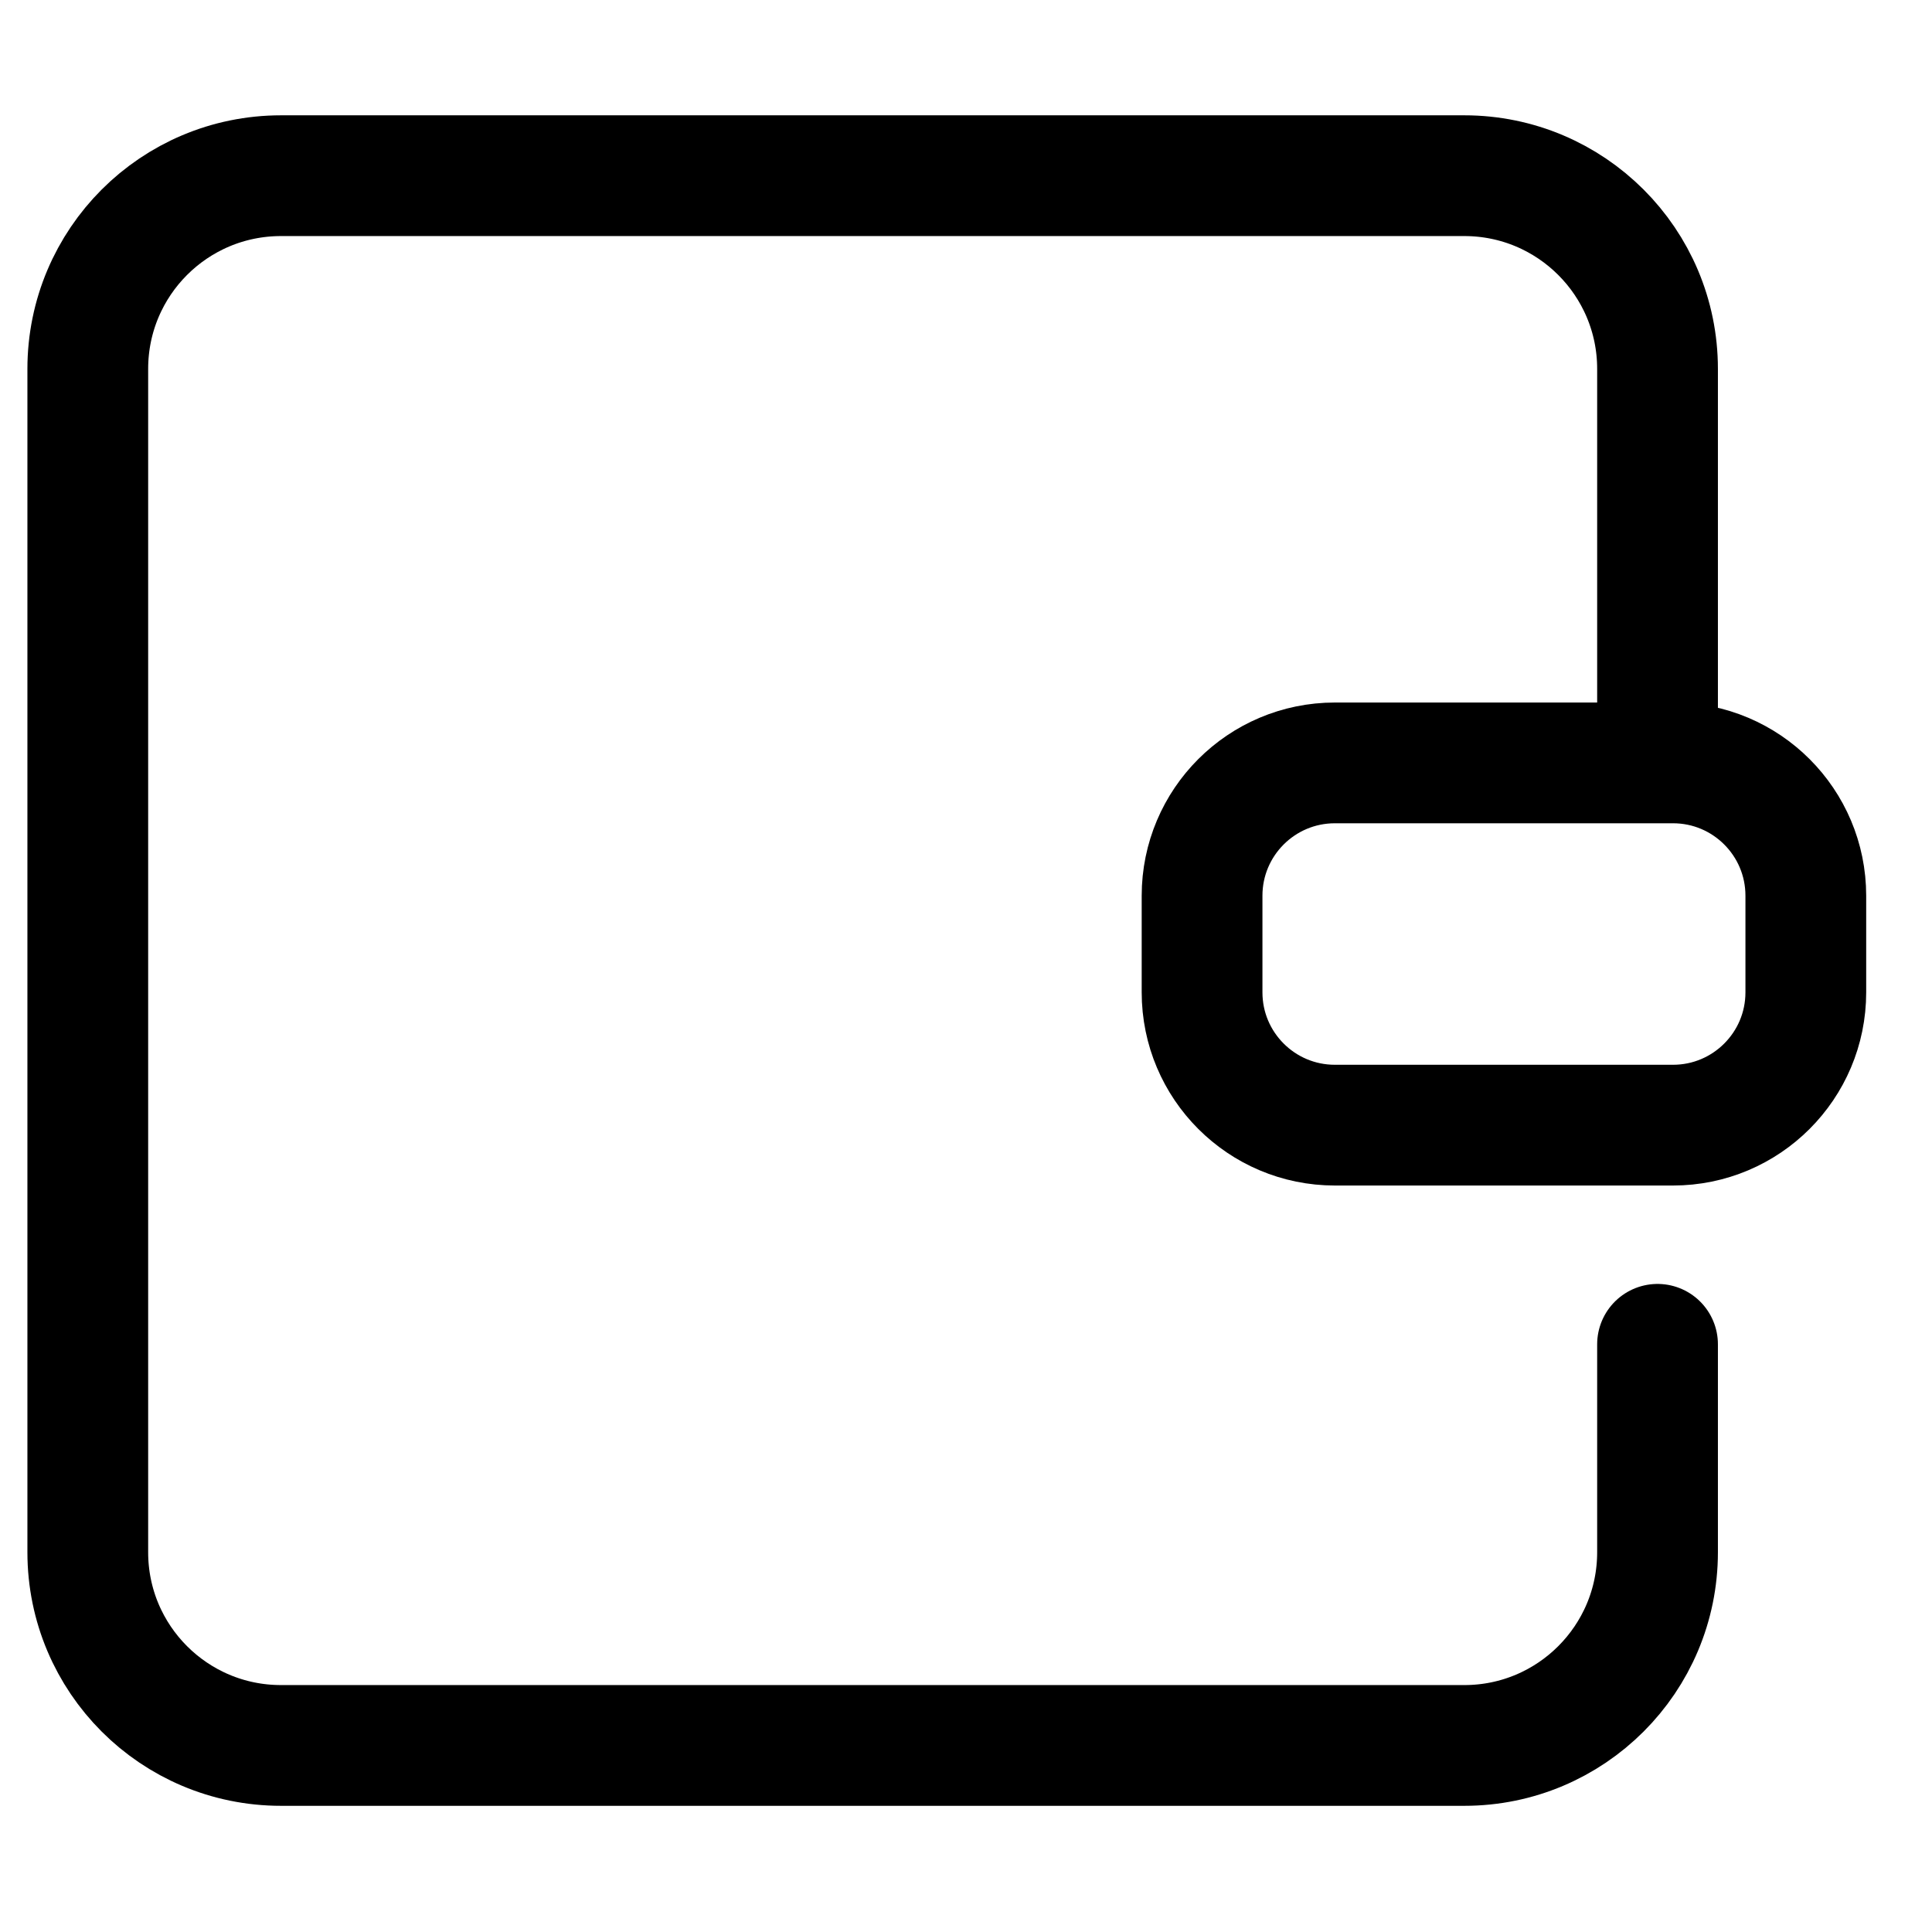
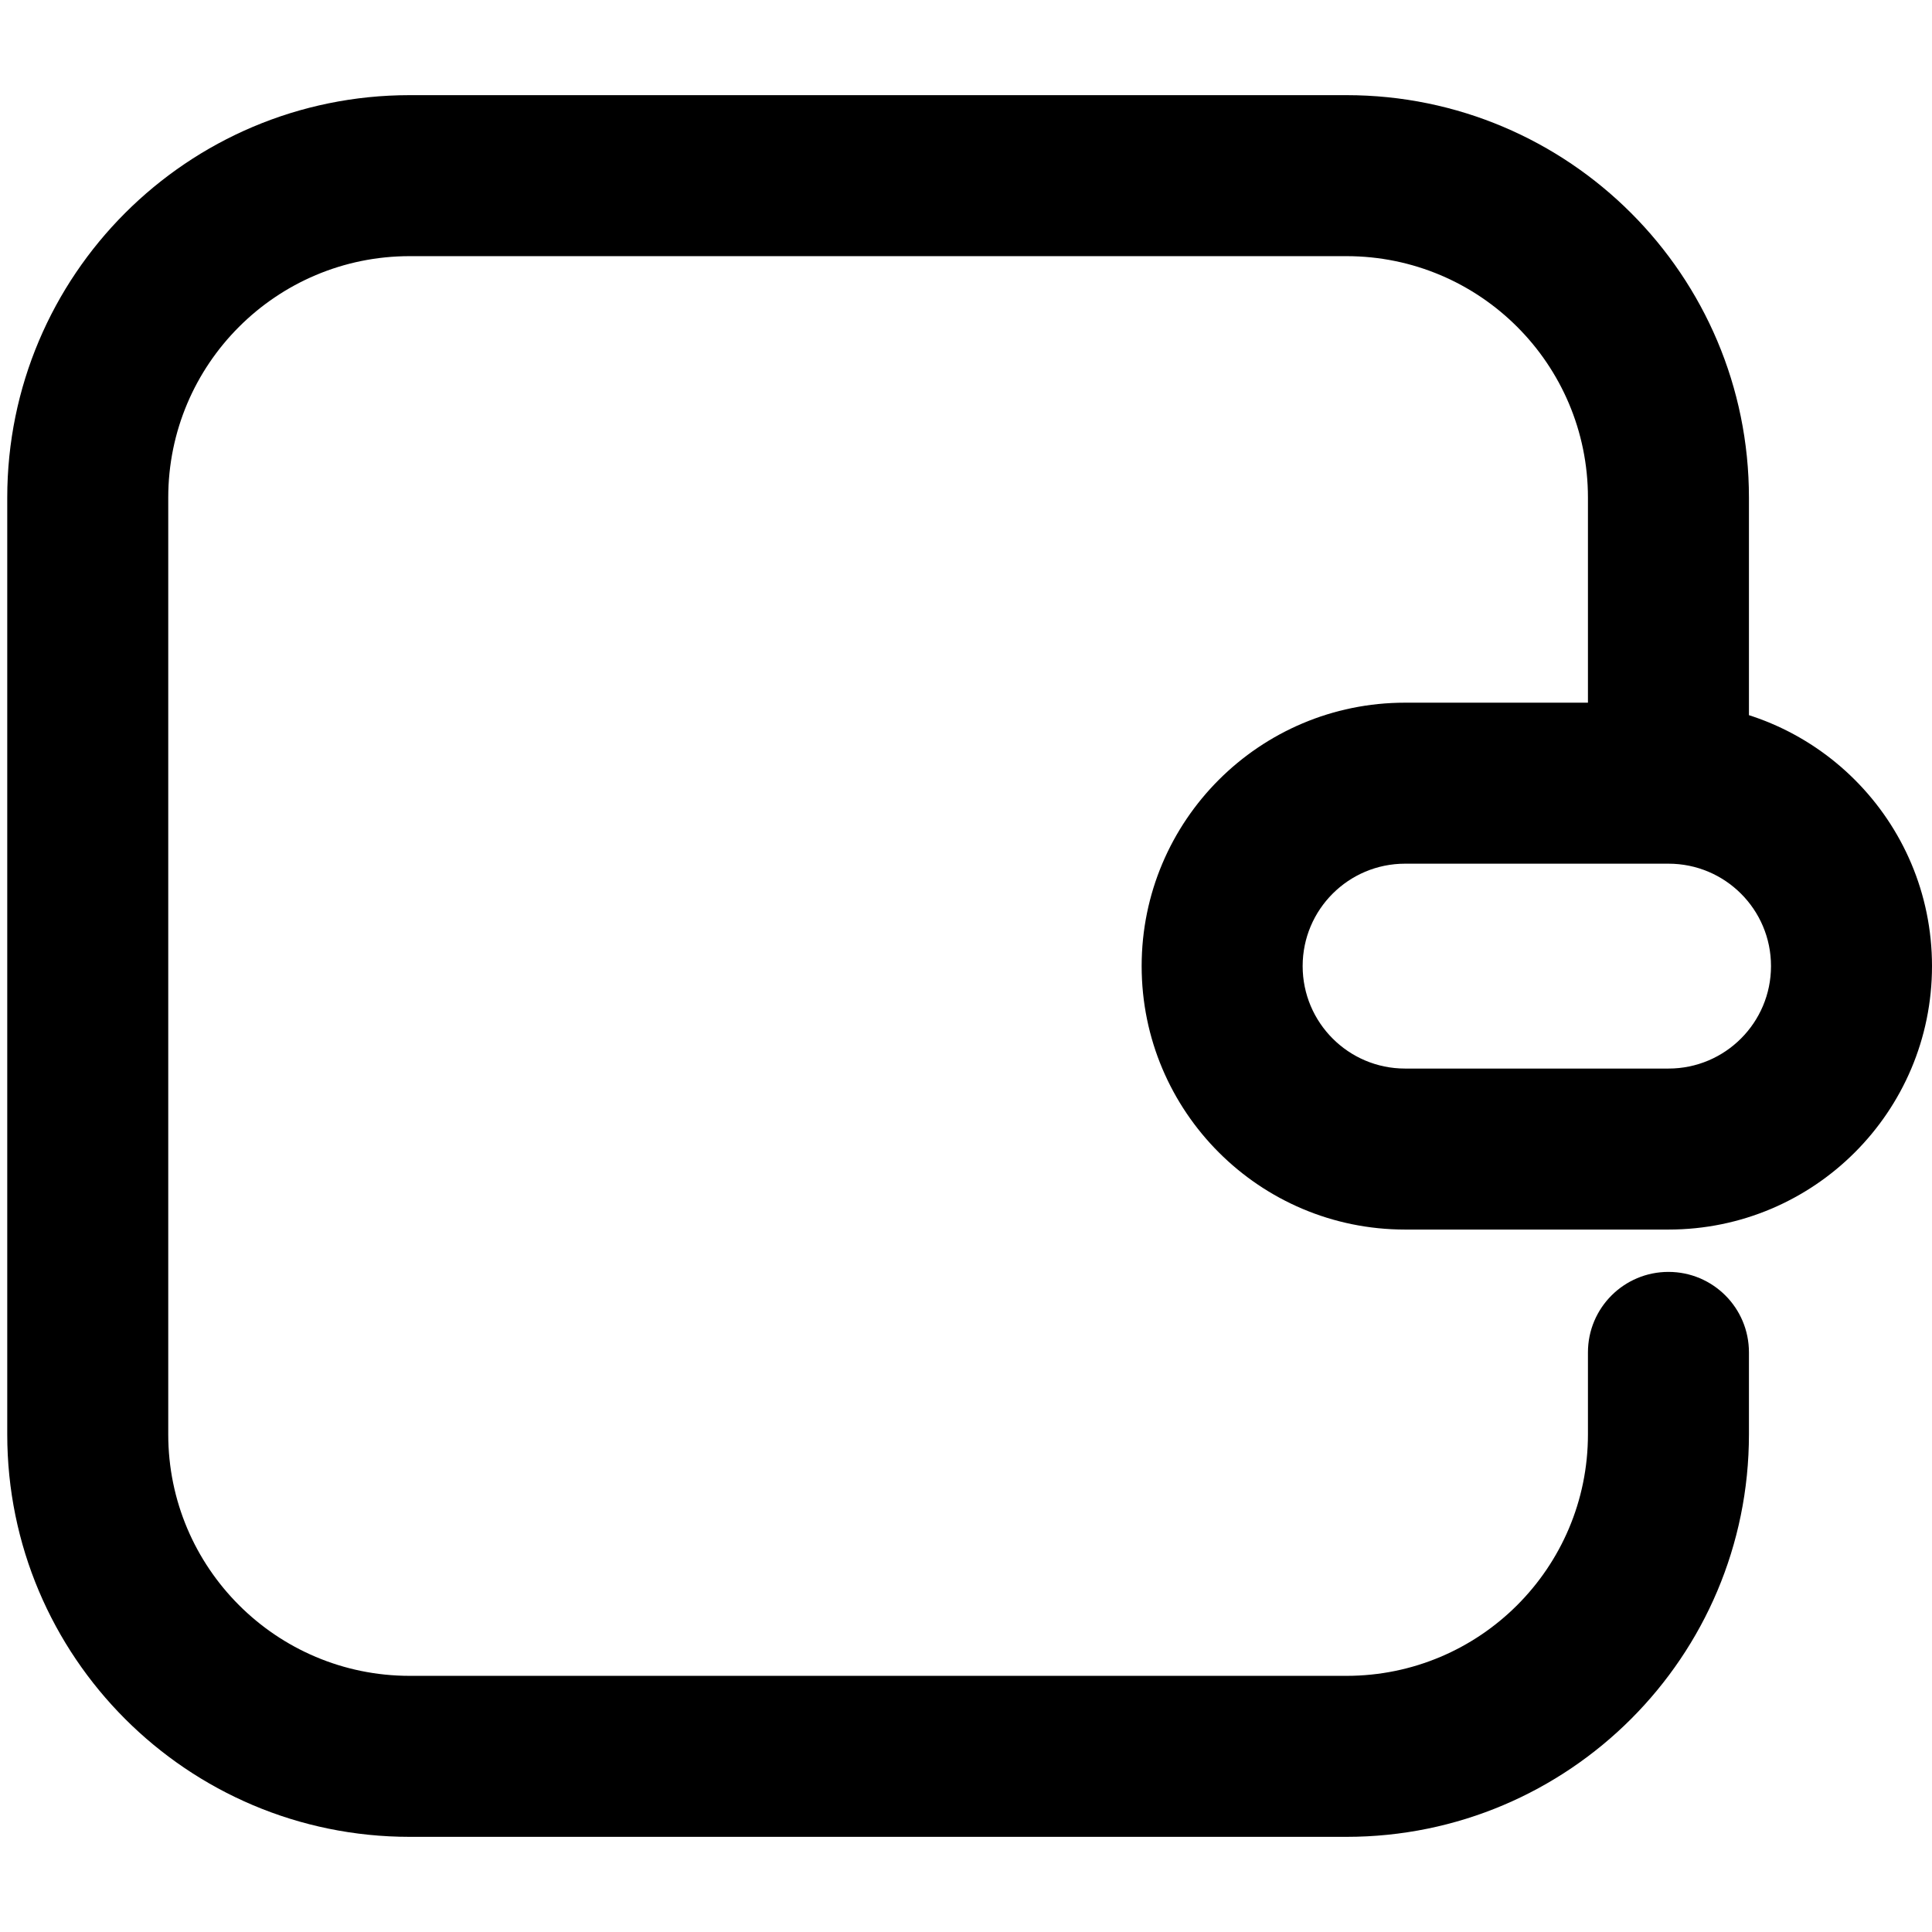
- <svg xmlns="http://www.w3.org/2000/svg" width="16" height="16" viewBox="0 0 16 16" fill="none">
-   <path d="M13.727 11.133V12.855C13.727 13.739 13.01 14.455 12.127 14.455H2.327C1.443 14.455 0.727 13.739 0.727 12.855V3.055C0.727 2.171 1.443 1.455 2.327 1.455H12.127C13.01 1.455 13.727 2.171 13.727 3.055V5.969" stroke="black" stroke-linecap="round" stroke-linejoin="round" />
-   <rect x="9.955" y="6.318" width="5" height="3" rx="1.1" stroke="black" stroke-linecap="round" stroke-linejoin="round" />
+ <svg xmlns="http://www.w3.org/2000/svg" width="24" height="24" viewBox="0 0 24 24" fill="none">
+   <path fill-rule="evenodd" clip-rule="evenodd" d="M0.09 6.182C0.09 3.42 2.328 1.182 5.09 1.182H16.726C19.488 1.182 21.726 3.42 21.726 6.182V9C21.726 9.552 21.279 10 20.726 10C20.174 10 19.726 9.552 19.726 9V6.182C19.726 4.525 18.383 3.182 16.726 3.182H5.09C3.433 3.182 2.09 4.525 2.09 6.182V17.818C2.09 19.475 3.433 20.818 5.09 20.818H16.726C18.383 20.818 19.726 19.475 19.726 17.818V16.8C19.726 16.247 20.174 15.8 20.726 15.8C21.279 15.8 21.726 16.247 21.726 16.8V17.818C21.726 20.579 19.488 22.818 16.726 22.818H5.09C2.328 22.818 0.09 20.579 0.09 17.818V6.182Z" fill="black" />
+   <path fill-rule="evenodd" clip-rule="evenodd" d="M20.727 10.729H17.454C16.752 10.729 16.182 11.298 16.182 12.001C16.182 12.704 16.752 13.274 17.454 13.274H20.727C21.43 13.274 22 12.704 22 12.001C22 11.298 21.43 10.729 20.727 10.729ZM17.454 8.729C15.647 8.729 14.182 10.194 14.182 12.001C14.182 13.809 15.647 15.274 17.454 15.274H20.727C22.535 15.274 24 13.809 24 12.001C24 10.194 22.535 8.729 20.727 8.729H17.454Z" fill="black" />
</svg>
